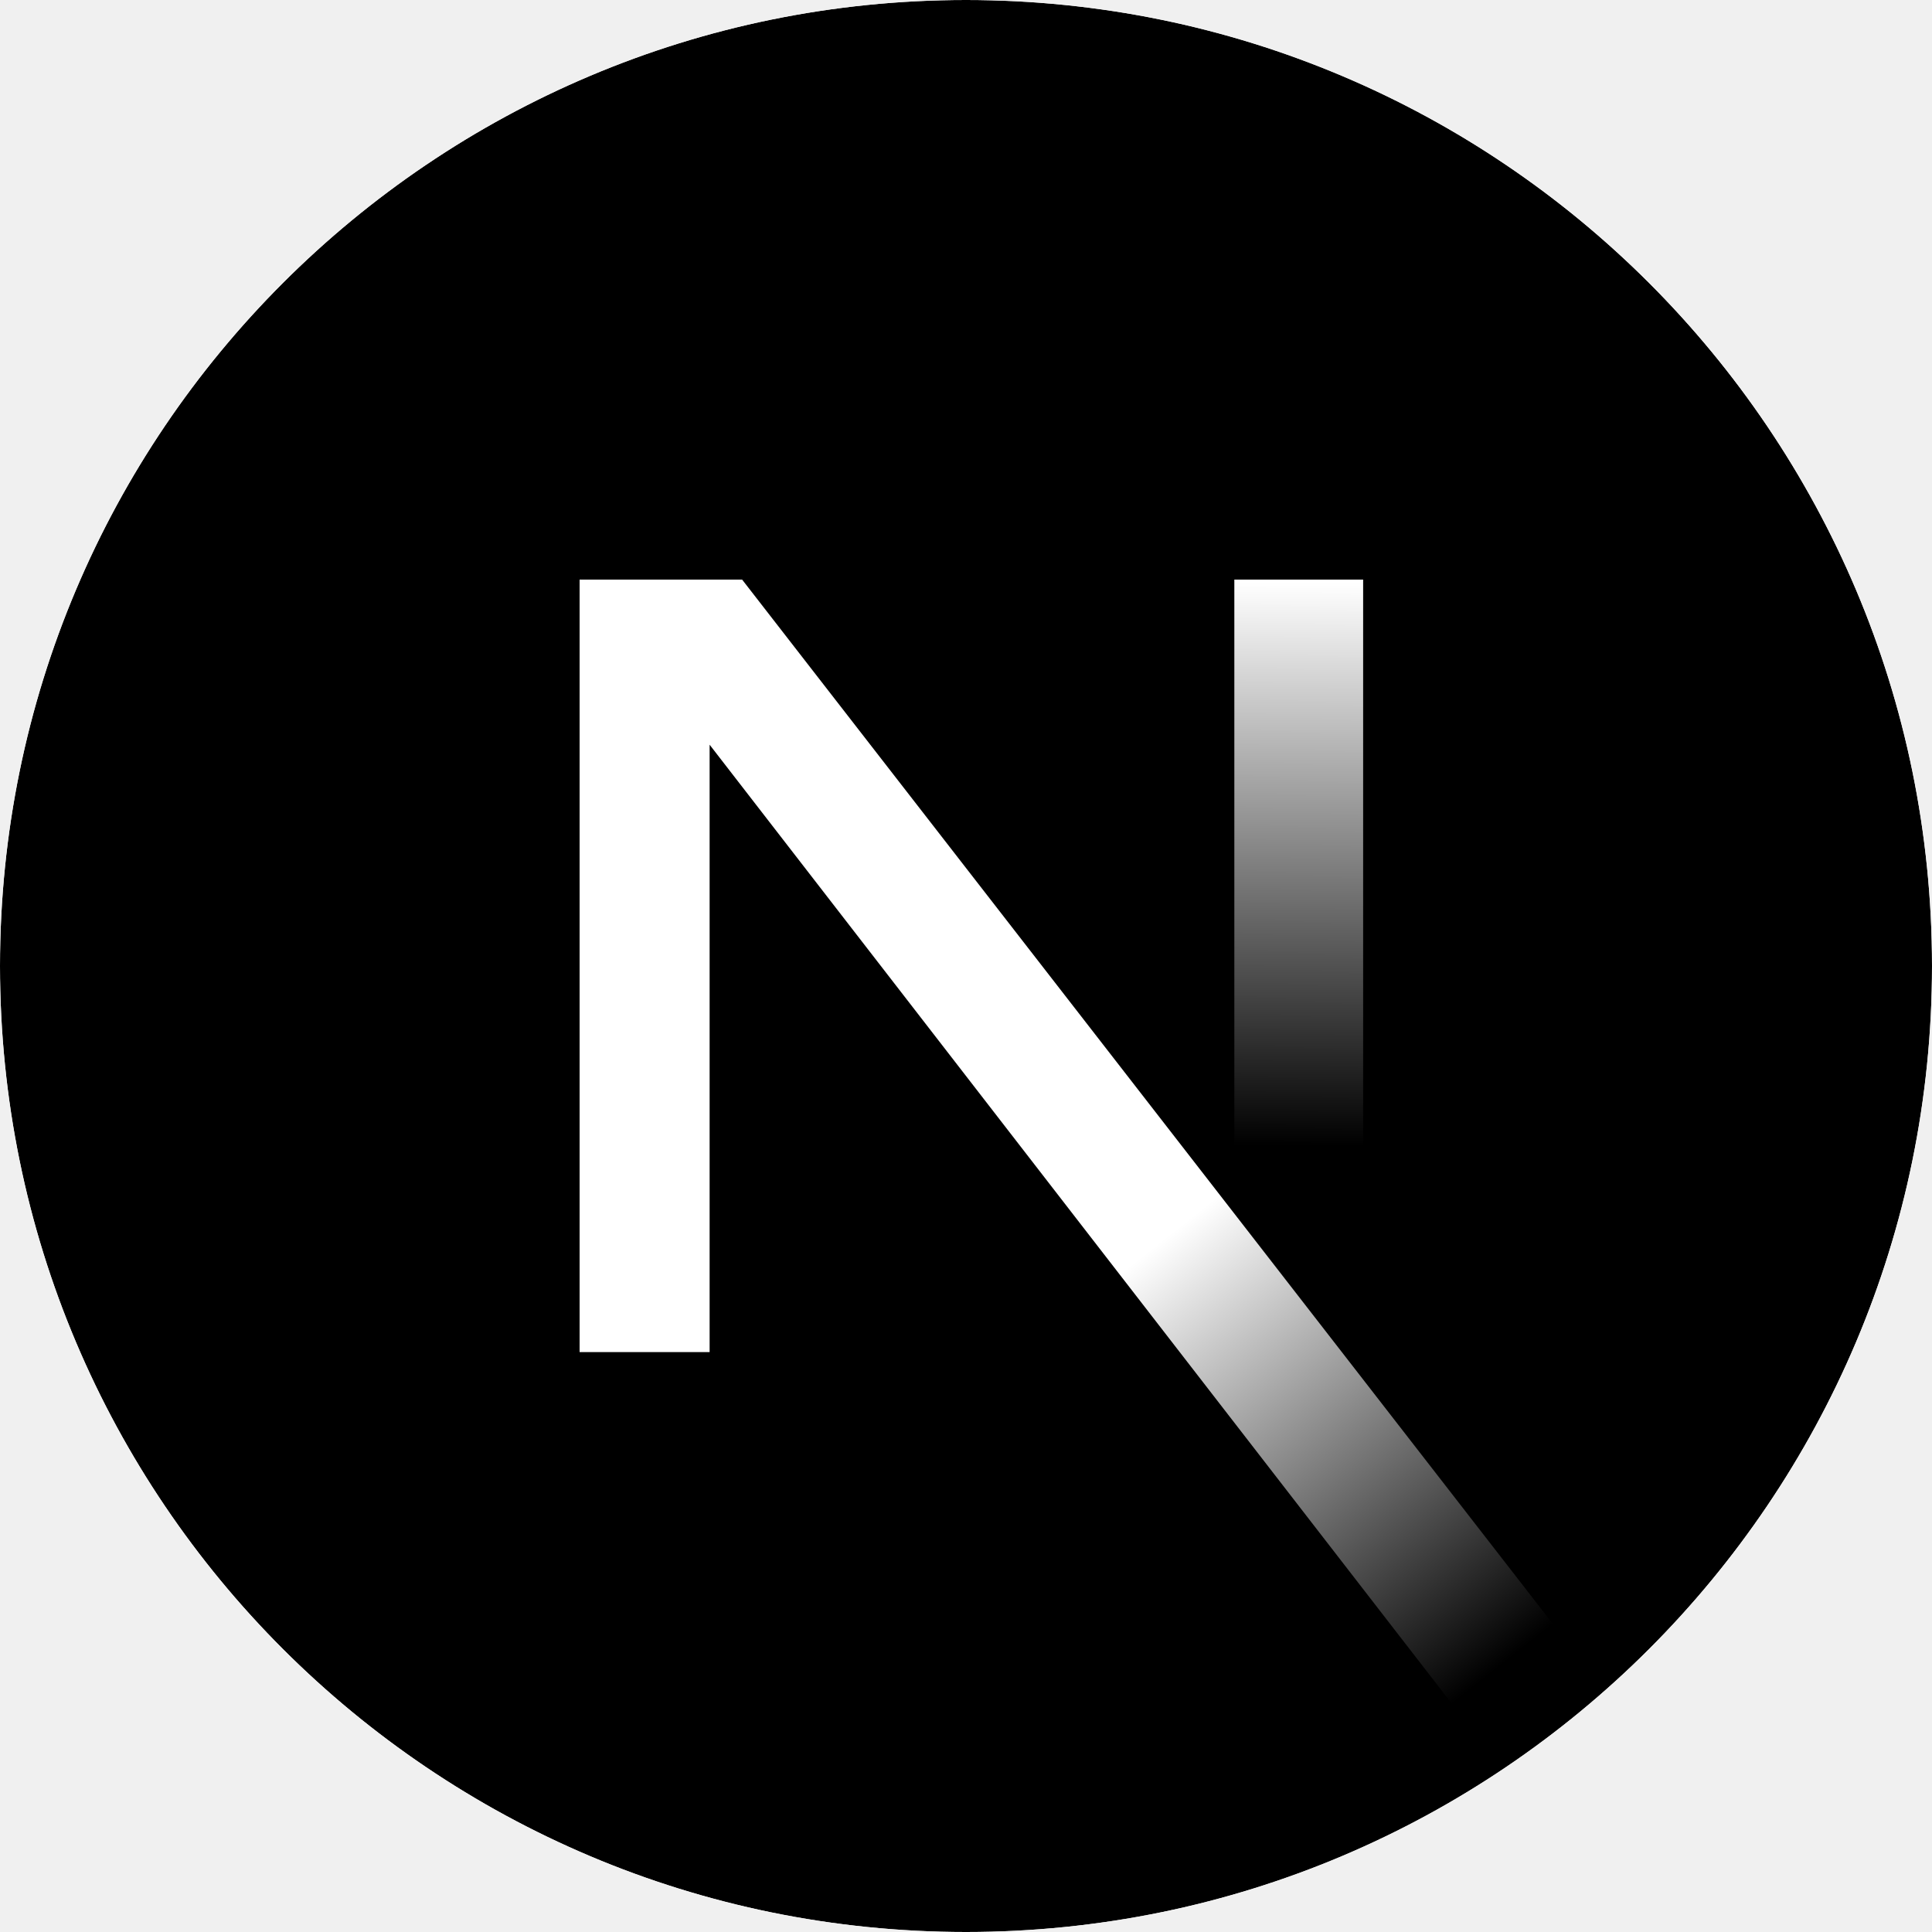
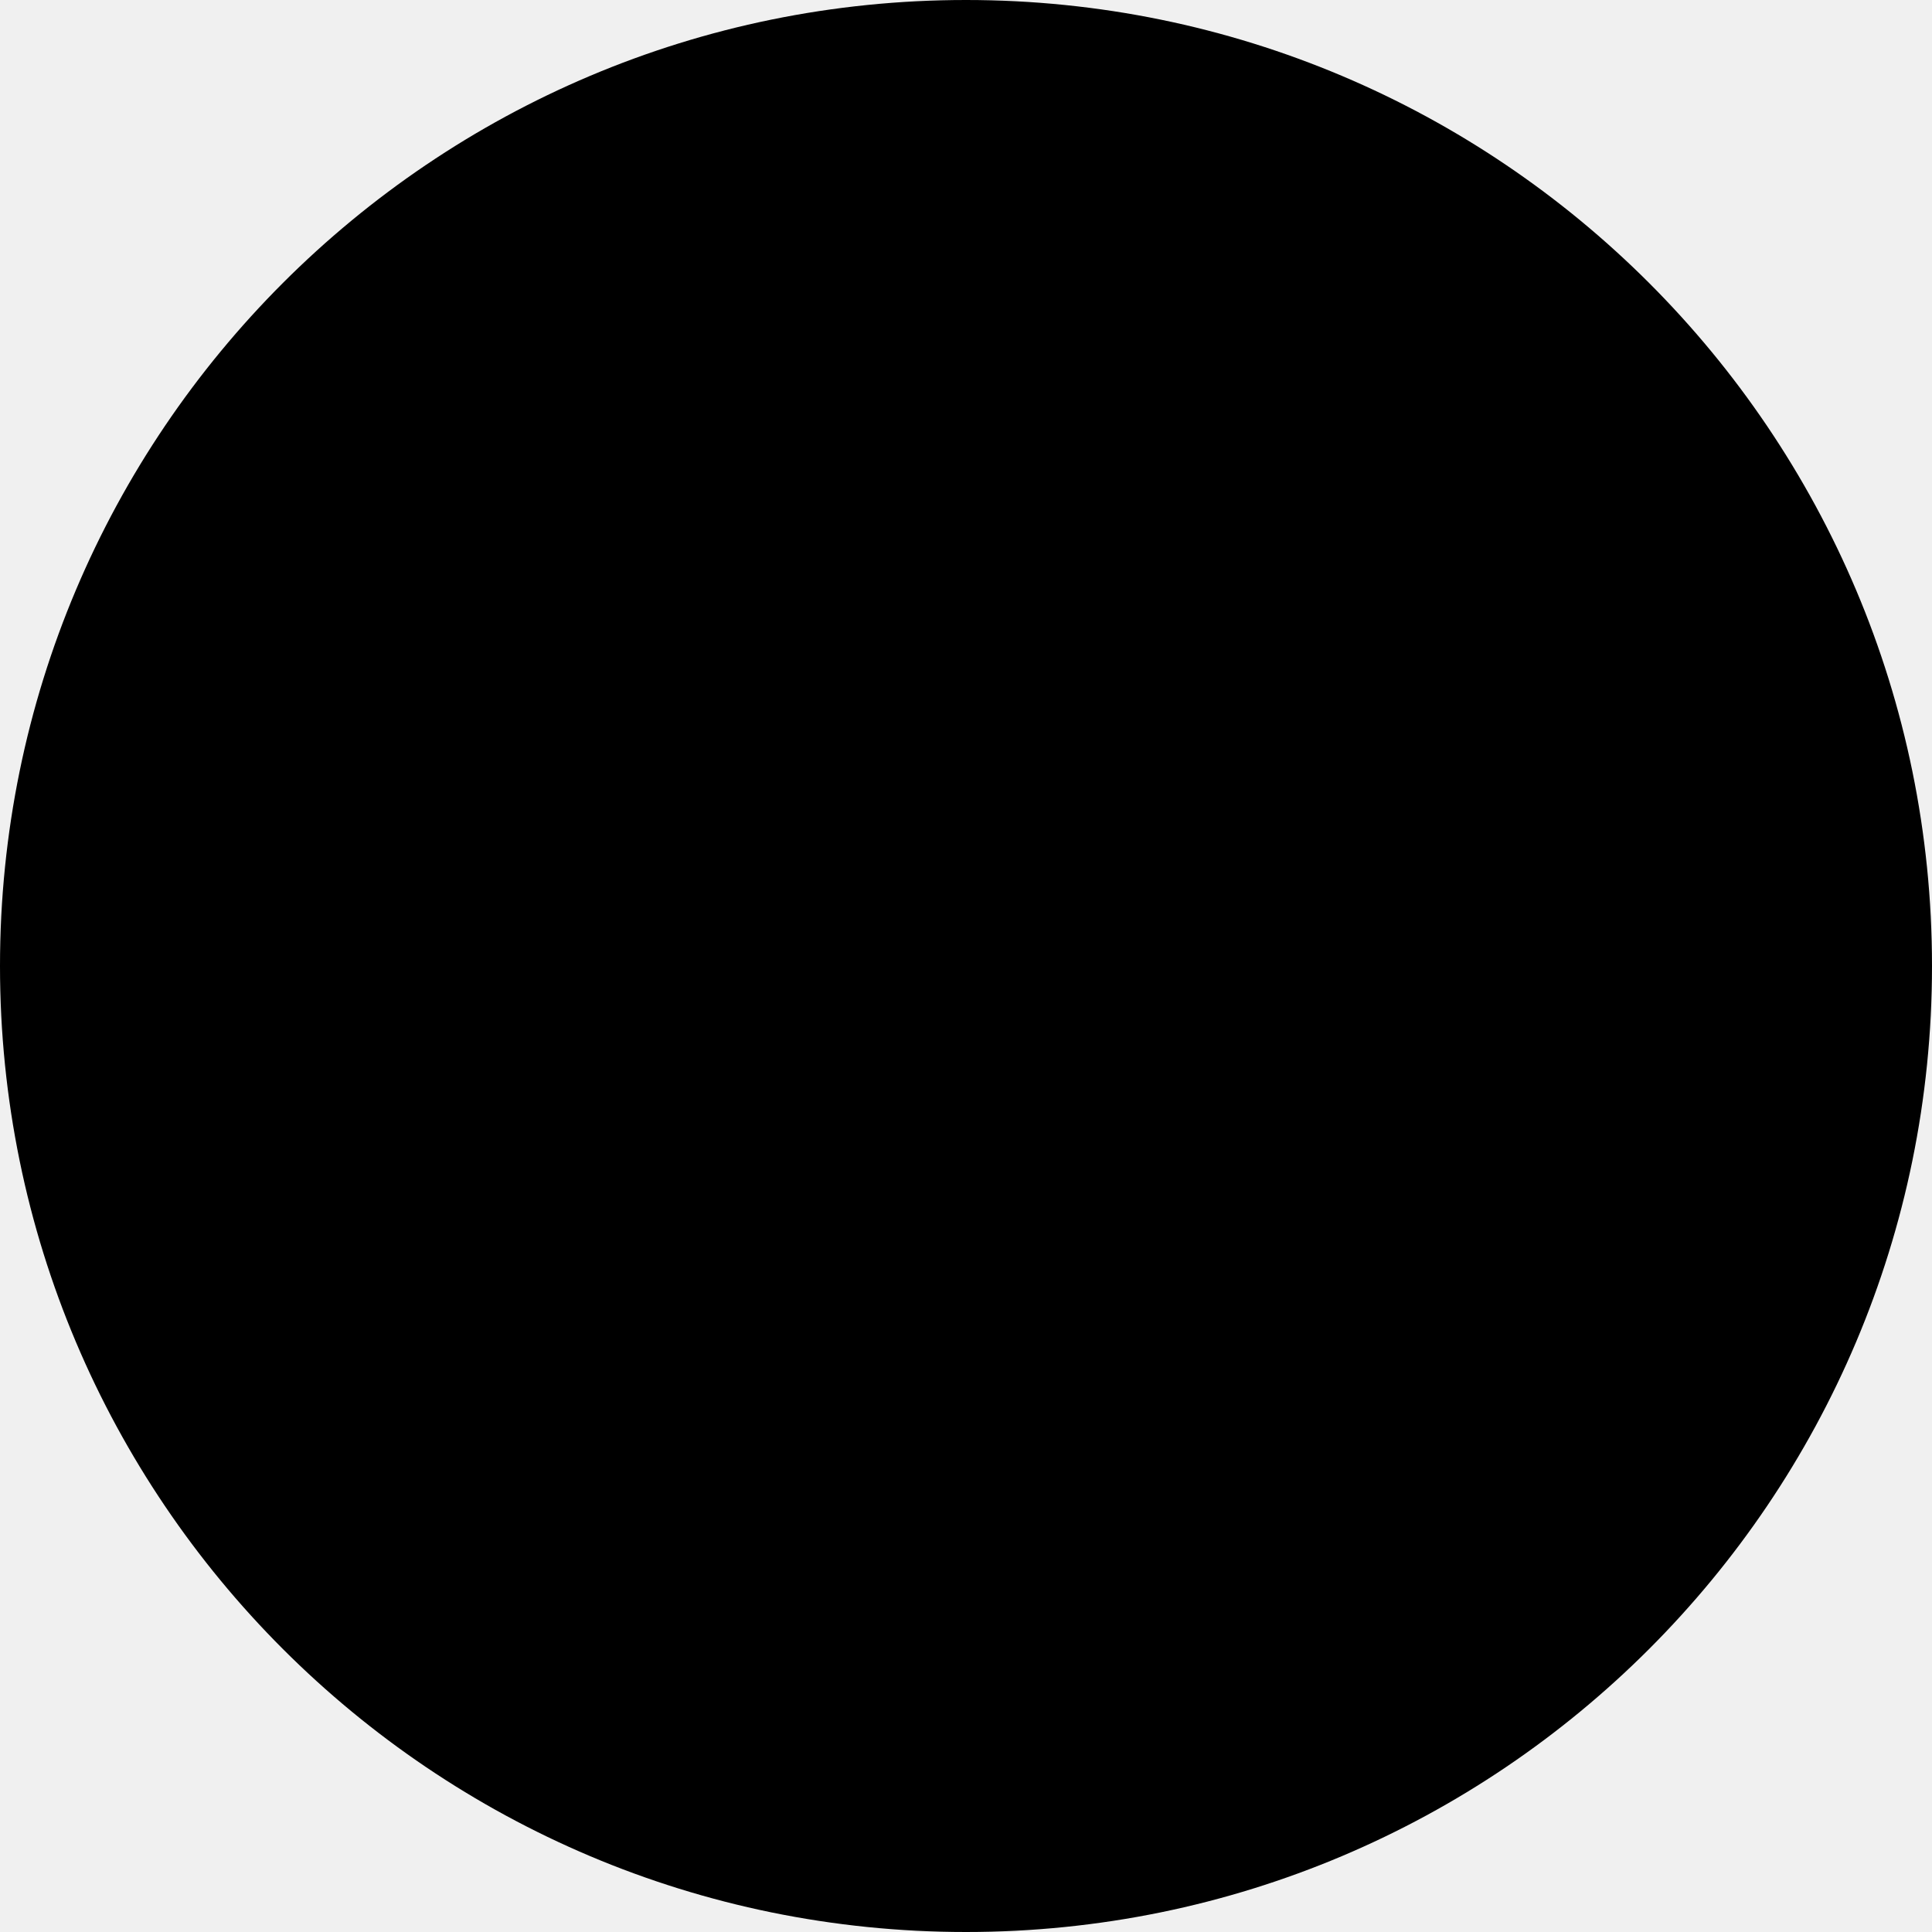
- <svg xmlns="http://www.w3.org/2000/svg" xmlns:xlink="http://www.w3.org/1999/xlink" viewBox="0 0 256 256" version="1.1" preserveAspectRatio="xMidYMid">
-   <defs>
-     <circle id="path-1" cx="128" cy="128" r="128" />
-     <linearGradient x1="55.633%" y1="56.385%" x2="83.228%" y2="96.08%" id="nextjsLinearGradient-3">
-       <stop stop-color="#FFFFFF" offset="0%" />
-       <stop stop-color="#FFFFFF" stop-opacity="0" offset="100%" />
-     </linearGradient>
-     <linearGradient x1="50%" y1="0%" x2="49.953%" y2="73.438%" id="nextjsLinearGradient-4">
-       <stop stop-color="#FFFFFF" offset="0%" />
-       <stop stop-color="#FFFFFF" stop-opacity="0" offset="100%" />
-     </linearGradient>
-   </defs>
+ <svg xmlns="http://www.w3.org/2000/svg" viewBox="0 0 256 256" version="1.1" preserveAspectRatio="xMidYMid">
  <g>
-     <mask id="mask-2" fill="white">
-       <use xlink:href="#path-1" />
-     </mask>
-     <g mask="url(#mask-2)">
-       <circle fill="#000000" cx="128" cy="128" r="128" />
-       <path d="M212.634,224.028 L98.335,76.8 L76.8,76.8 L76.8,179.157 L94.028,179.157 L94.028,98.679 L199.11,234.446 C203.851,231.273 208.368,227.79 212.634,224.028 Z" fill="url(#nextjsLinearGradient-3)" />
-       <rect fill="url(#nextjsLinearGradient-4)" x="163.556" y="76.8" width="17.067" height="102.4" />
-     </g>
+     <circle fill="#000000" cx="128" cy="128" r="128" />
+     <path d="M212.634,224.028 L98.335,76.8 L76.8,76.8 L76.8,179.157 L94.028,179.157 L94.028,98.679 L199.11,234.446 C203.851,231.273 208.368,227.79 212.634,224.028 Z" fill="url(#nextjs-liner-gradient-1)" />
+     <rect fill="url(#nextjs-liner-gradient-2)" x="163.556" y="76.8" width="17.067" height="102.4" />
  </g>
</svg>
